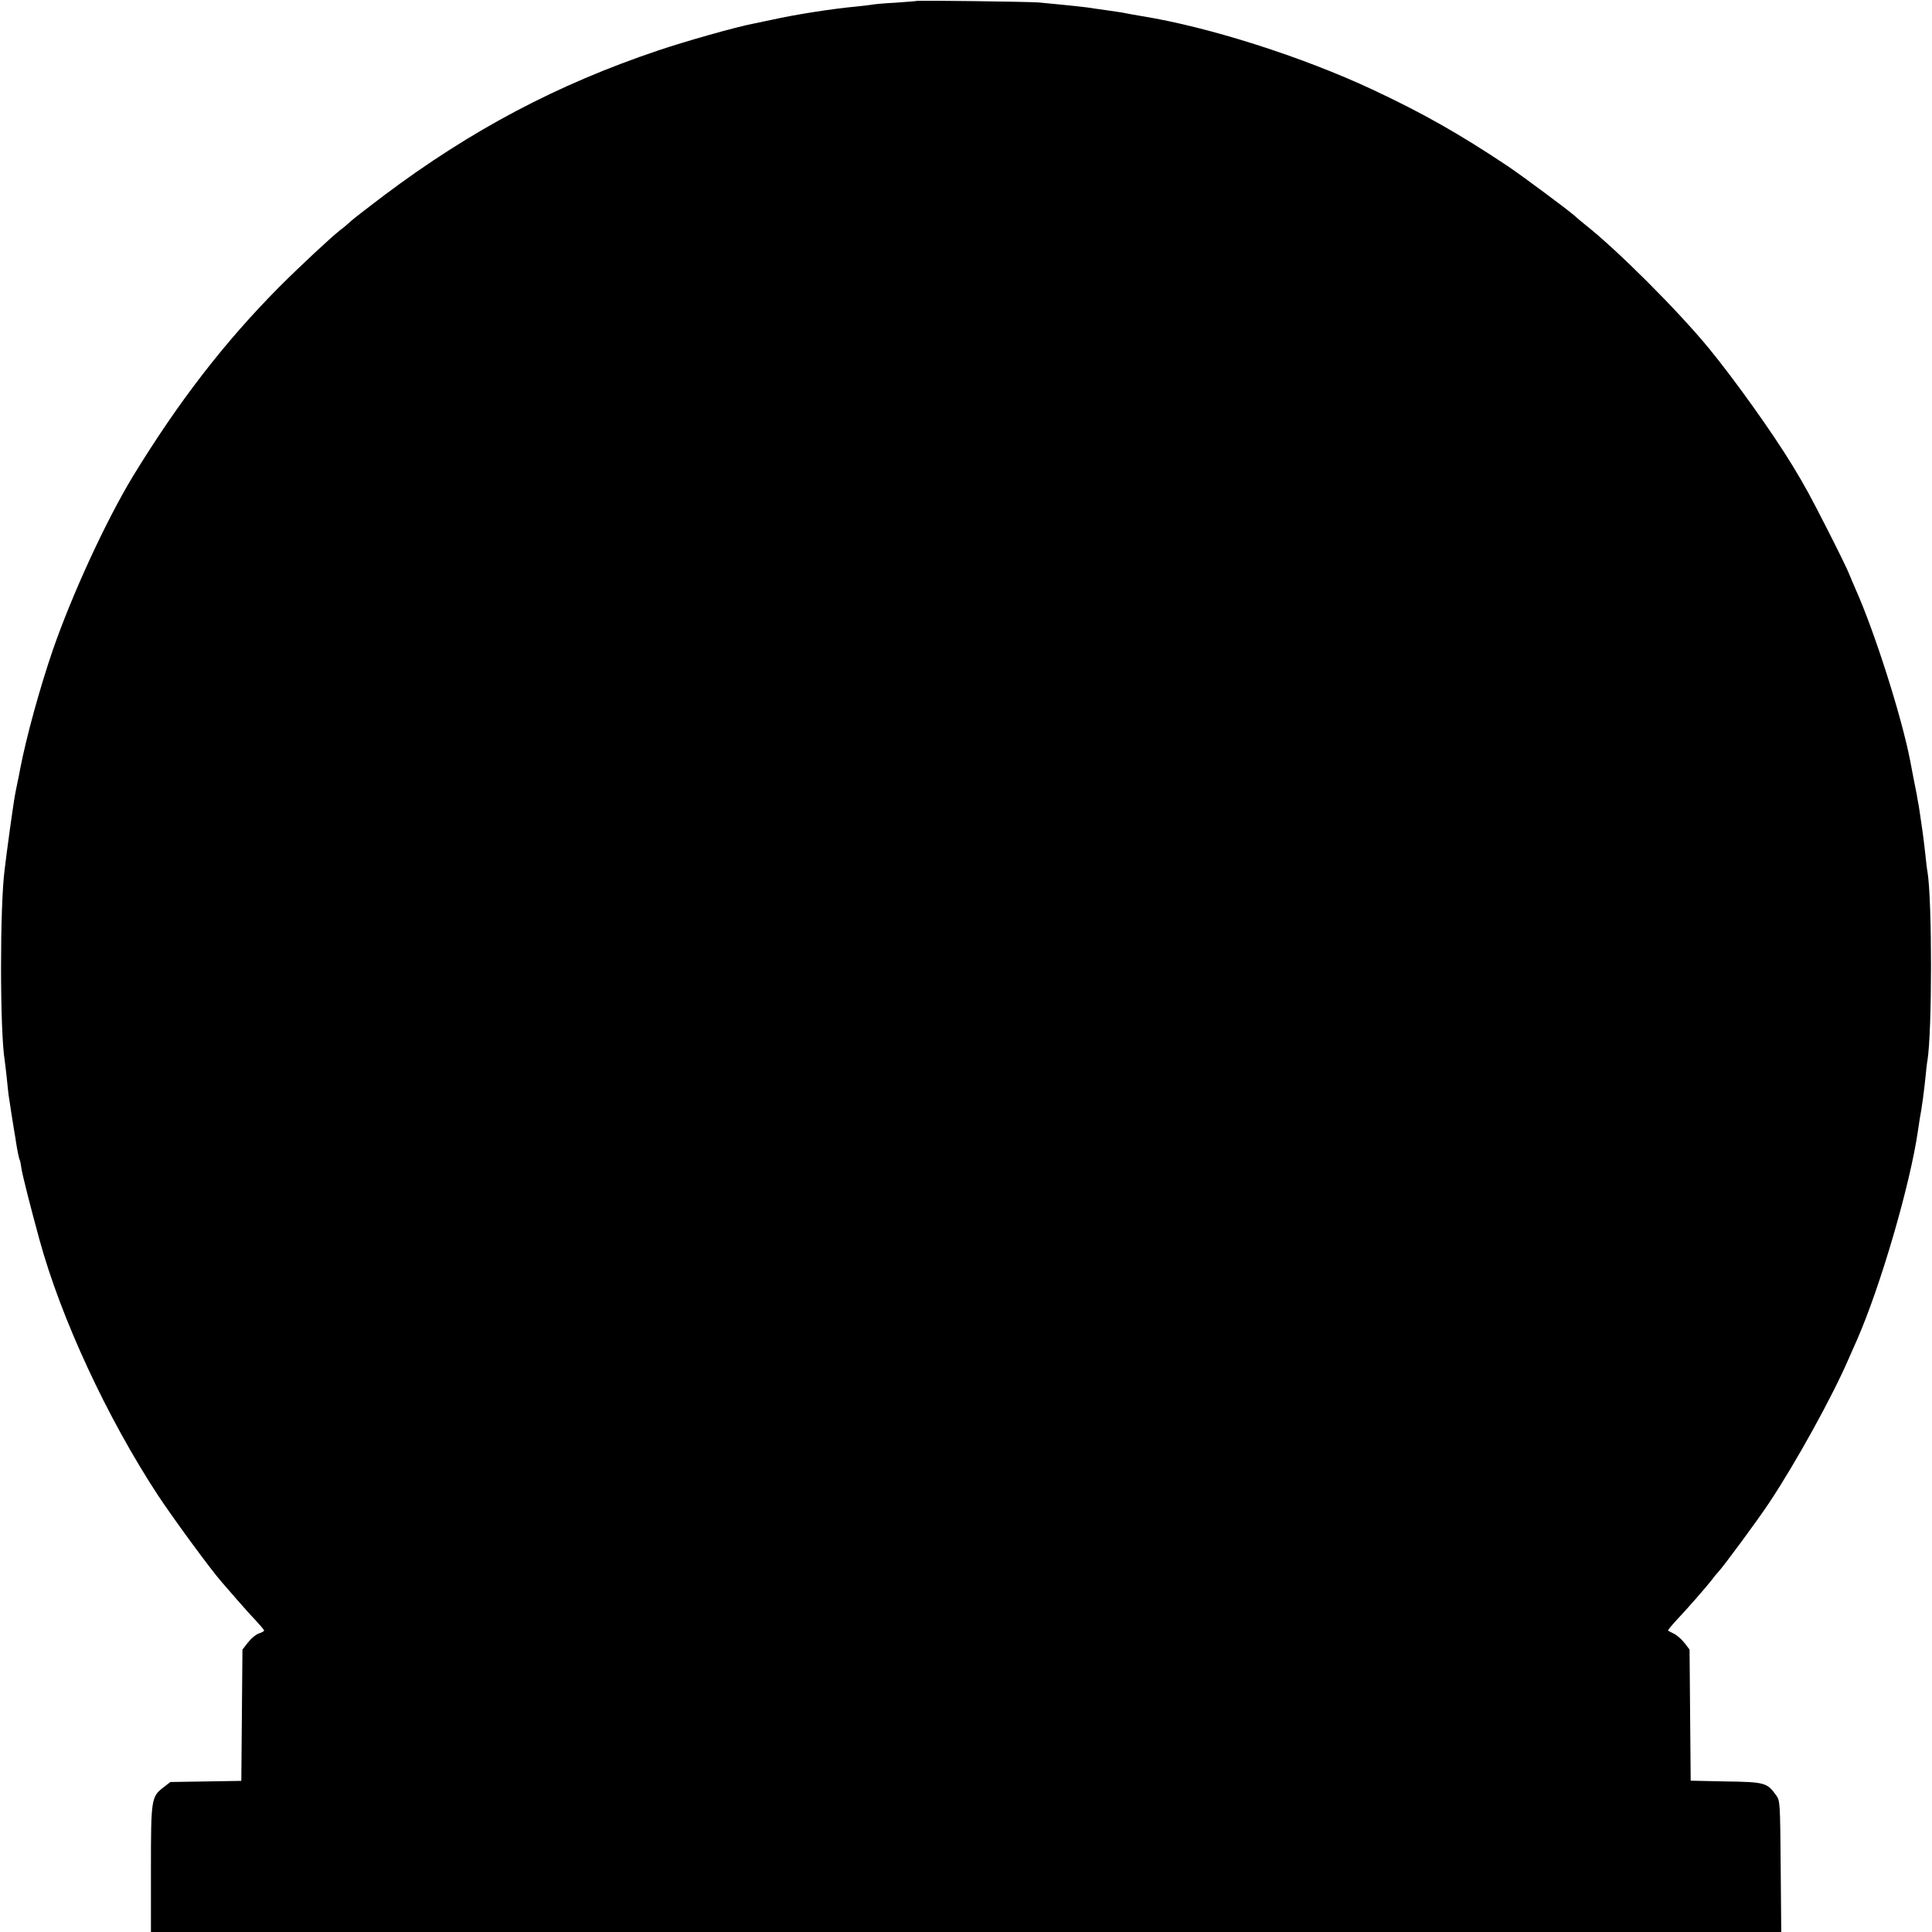
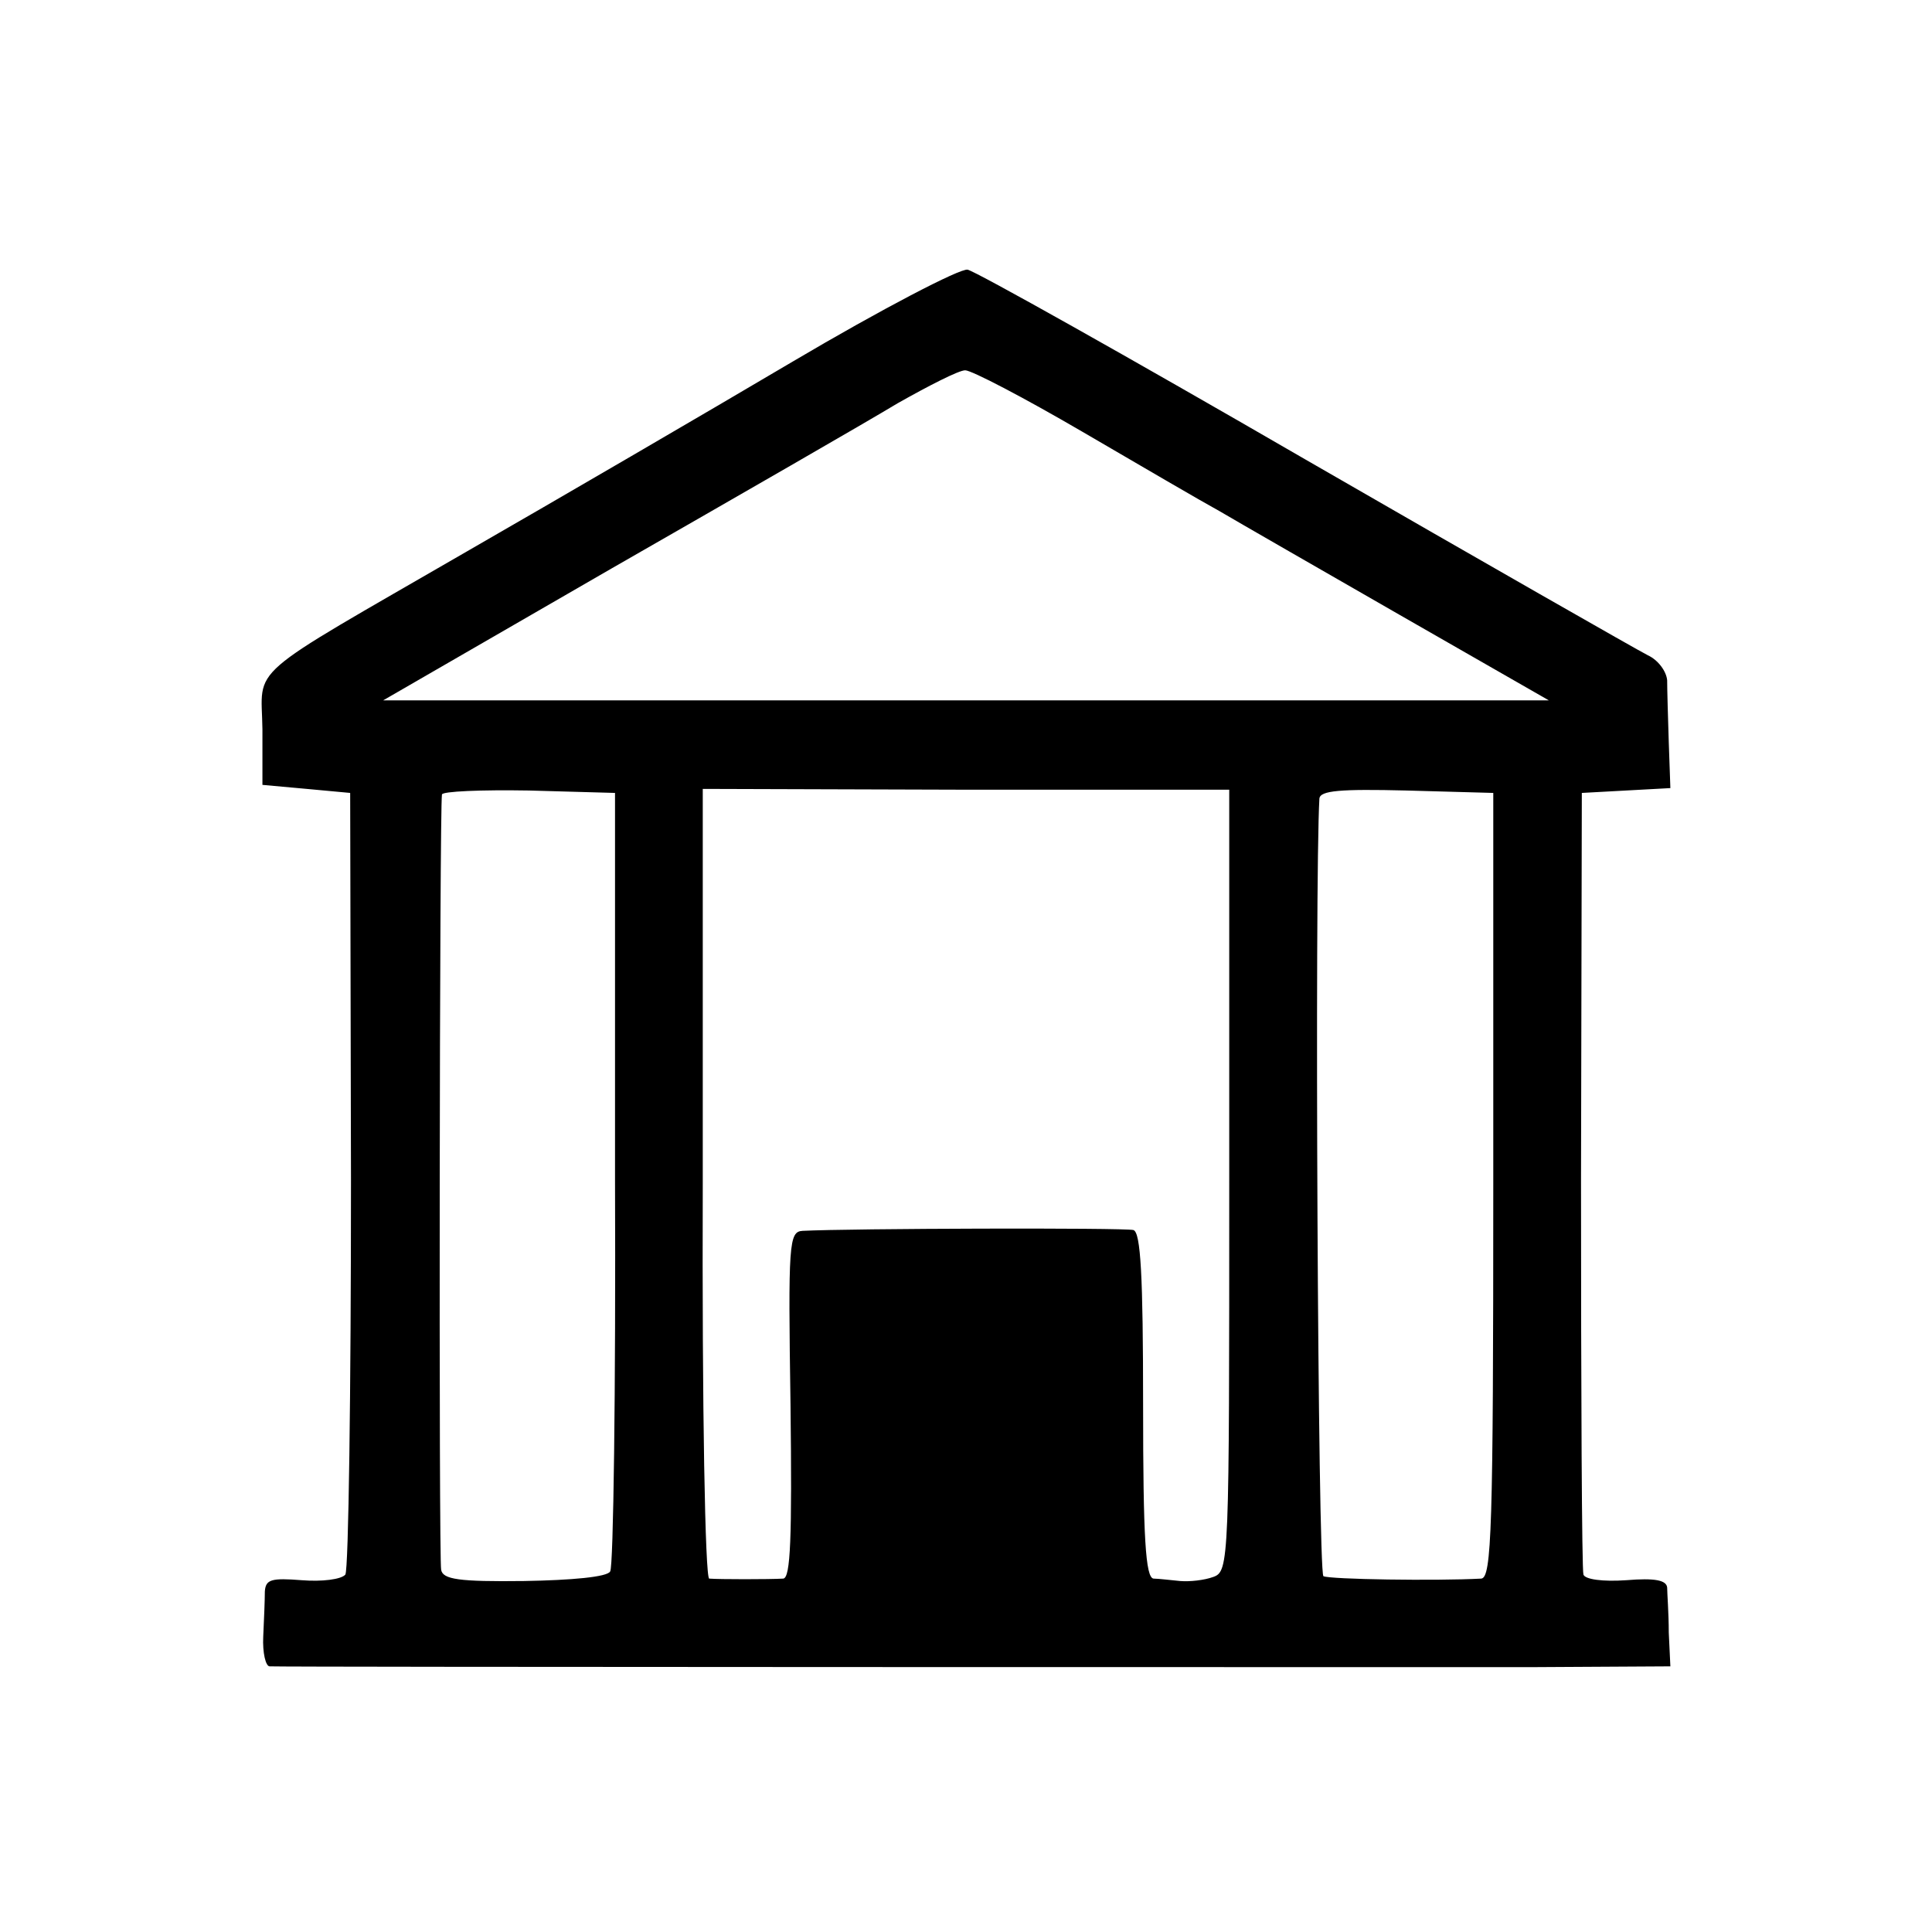
- <svg xmlns="http://www.w3.org/2000/svg" version="1.0" width="1024pt" height="1024pt" viewBox="0 0 1024 1024" preserveAspectRatio="xMidYMid meet">
-   <g transform="translate(0,1024) scale(0.1,-0.1)" fill="#000000" stroke="none">
-     <path d="M4858 10235 c-1 -1 -50 -5 -108 -9 -58 -3 -116 -8 -130 -11 -14 -2 -52 -7 -85 -10 -119 -11 -315 -41 -445 -70 -41 -9 -86 -18 -100 -21 -90 -17 -361 -94 -500 -141 -536 -180 -993 -422 -1455 -769 -82 -62 -161 -123 -175 -136 -14 -13 -38 -34 -55 -46 -51 -40 -214 -192 -324 -302 -292 -294 -537 -612 -778 -1007 -142 -235 -320 -621 -423 -918 -69 -202 -140 -458 -174 -635 -2 -14 -9 -47 -15 -75 -6 -27 -13 -66 -16 -85 -12 -77 -34 -238 -40 -285 -3 -27 -8 -64 -10 -81 -26 -188 -26 -858 0 -1015 2 -13 6 -51 10 -84 3 -33 8 -76 10 -95 11 -75 27 -176 32 -205 3 -16 7 -39 8 -50 7 -43 16 -89 20 -94 2 -4 6 -24 9 -46 6 -38 50 -211 95 -375 114 -417 358 -943 628 -1355 80 -121 278 -392 338 -460 14 -16 49 -57 78 -90 29 -33 73 -83 100 -111 26 -28 47 -53 47 -56 0 -4 -13 -11 -29 -16 -16 -6 -41 -27 -57 -48 l-29 -37 -3 -348 -3 -348 -188 -3 -188 -3 -36 -28 c-65 -50 -67 -60 -67 -433 l0 -334 4320 0 4321 0 -3 348 c-3 340 -3 348 -25 378 -47 65 -59 69 -265 72 l-187 4 -3 347 -3 348 -26 34 c-15 19 -39 41 -55 49 -16 8 -31 16 -33 17 -2 2 18 27 45 56 64 68 156 174 186 212 12 17 28 36 35 43 26 27 212 279 270 367 141 212 334 561 422 765 13 30 32 73 42 95 126 286 284 828 325 1115 3 19 7 46 9 60 12 62 23 148 31 225 3 33 7 71 10 85 25 156 25 850 0 1000 -3 14 -7 50 -10 80 -3 30 -10 87 -15 125 -6 39 -13 88 -16 110 -3 22 -8 51 -11 65 -2 14 -6 36 -9 50 -5 23 -20 101 -31 160 -46 235 -187 678 -288 905 -12 28 -29 66 -36 85 -7 19 -59 125 -115 235 -91 178 -116 225 -186 340 -106 174 -304 451 -444 622 -168 203 -485 520 -658 656 -15 12 -39 32 -52 44 -36 32 -280 213 -350 260 -259 173 -455 284 -720 408 -374 175 -868 332 -1220 389 -36 6 -82 14 -110 20 -11 2 -45 7 -75 11 -30 4 -62 9 -71 10 -29 6 -115 15 -294 32 -50 4 -642 12 -647 8z" />
+ <svg xmlns="http://www.w3.org/2000/svg" version="1.0" width="240pt" height="240pt" viewBox="0 0 240 240" preserveAspectRatio="xMidYMid meet">
+   <g transform="translate(0,240) scale(0.1,-0.1)" fill="#000000" stroke="none">
+     <path d="M985 1951 c-110 -65 -292 -171 -405 -236 -280 -162 -255 -140 -254 -221 l0 -69 55 -5 54 -5 1 -480 c0 -264 -3 -485 -7 -491 -5 -6 -29 -9 -54 -7 -38 3 -45 1 -46 -14 0 -10 -1 -35 -2 -56 -1 -20 3 -37 8 -37 17 -1 1381 -1 1565 -1 l175 1 -2 42 c0 24 -2 49 -2 56 -1 9 -15 12 -51 9 -29 -2 -51 1 -53 7 -2 6 -3 227 -3 491 l1 480 55 3 55 3 -2 57 c-1 31 -2 66 -2 77 -1 11 -11 25 -24 31 -12 6 -203 115 -425 243 -221 128 -410 234 -420 236 -9 2 -107 -49 -217 -114z m359 -87 c72 -42 149 -87 171 -99 22 -13 123 -71 224 -129 l185 -106 -724 0 -724 0 284 164 c157 90 317 182 355 205 39 22 76 41 84 41 8 0 73 -34 145 -76z m-580 -927 c1 -264 -2 -484 -6 -489 -3 -7 -48 -11 -107 -12 -81 -1 -101 2 -103 14 -3 13 -2 943 1 963 0 4 49 6 108 5 l107 -3 0 -478z m763 -3 c0 -476 0 -486 -20 -493 -11 -4 -29 -6 -41 -5 -11 1 -27 3 -33 3 -10 1 -13 51 -13 215 0 162 -3 215 -12 218 -11 3 -353 2 -411 -1 -17 -1 -18 -15 -15 -216 2 -167 0 -215 -9 -216 -17 -1 -80 -1 -92 0 -5 1 -9 211 -8 491 l0 490 327 -1 327 0 0 -485z m328 -6 c0 -428 -2 -488 -15 -489 -56 -3 -188 -1 -196 3 -7 5 -11 864 -5 966 1 10 26 12 108 10 l108 -3 0 -487z" />
  </g>
</svg>
